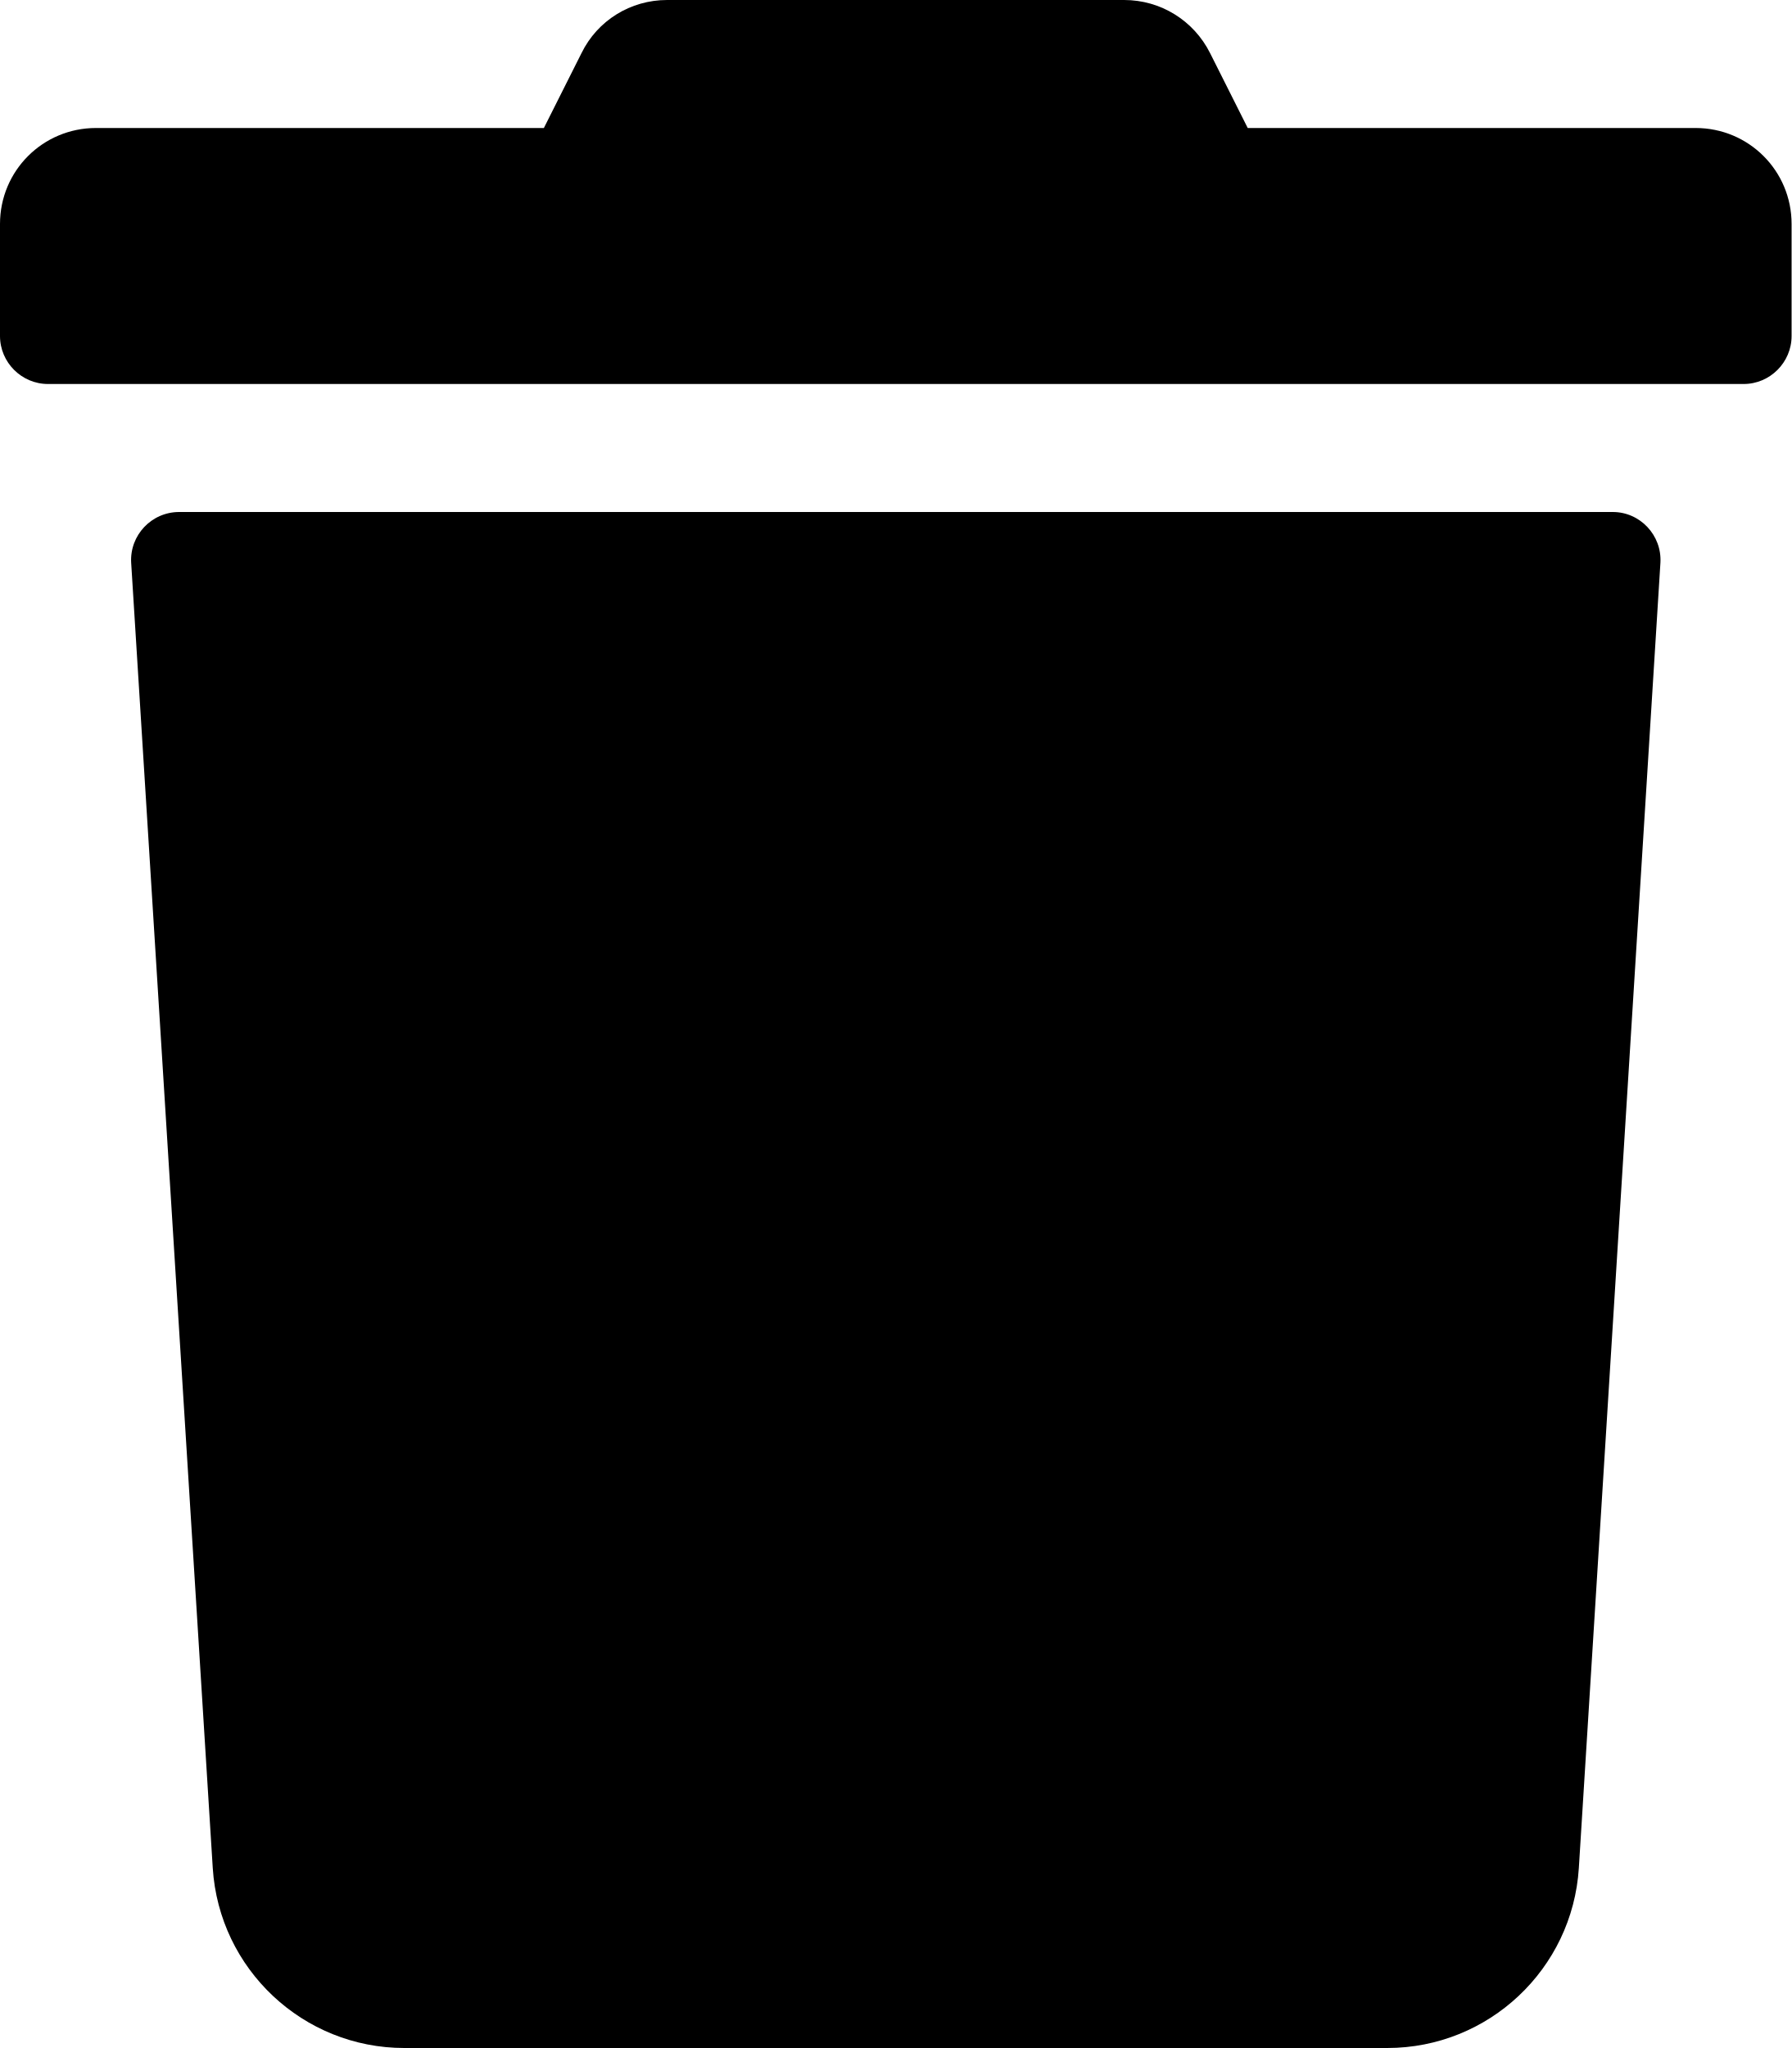
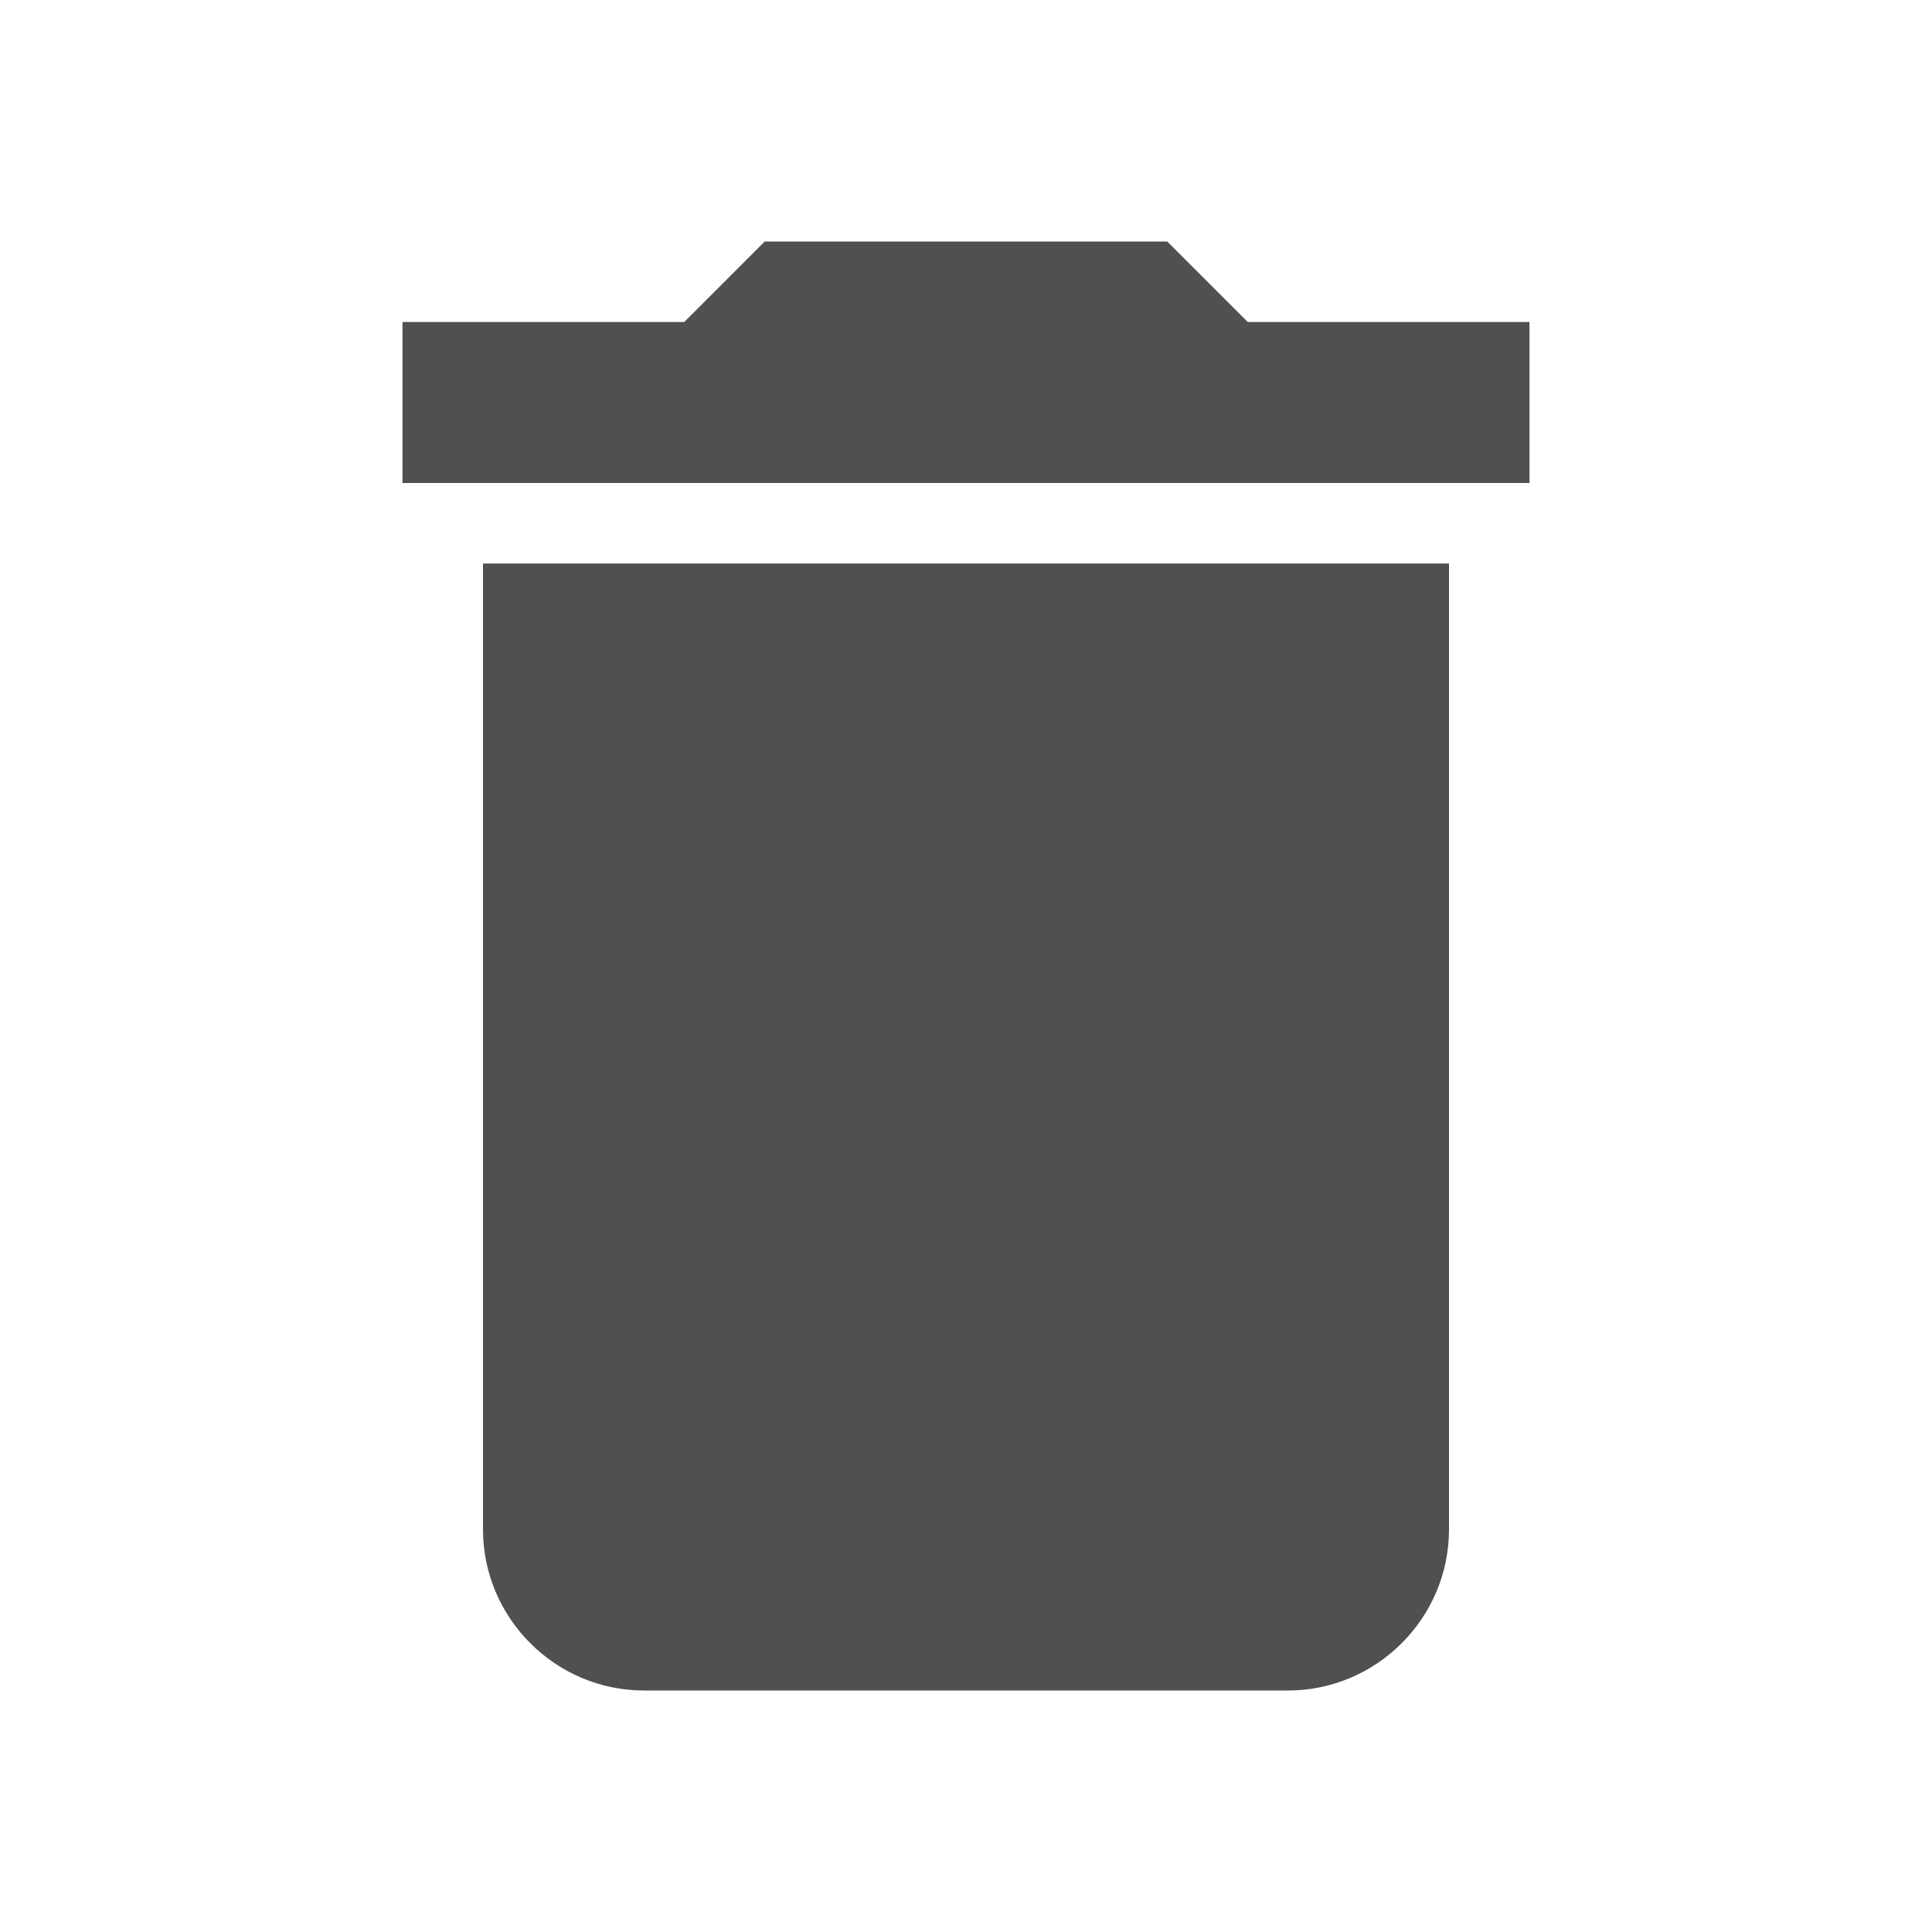
- <svg xmlns="http://www.w3.org/2000/svg" viewBox="0 0 448 512">
-   <path d="M0 84V56c0-13.3 10.7-24 24-24h112l9.4-18.7c4-8.2 12.3-13.3 21.4-13.3h114.3c9.1 0 17.4 5.1 21.5 13.3L312 32h112c13.3 0 24 10.7 24 24v28c0 6.6-5.4 12-12 12H12C5.4 96 0 90.6 0 84zm415.2 56.7L394.8 467c-1.6 25.3-22.6 45-47.9 45H101.1c-25.3 0-46.3-19.7-47.9-45L32.8 140.7c-.4-6.9 5.1-12.7 12-12.7h358.5c6.8 0 12.3 5.8 11.9 12.7z" />
+ <svg xmlns="http://www.w3.org/2000/svg" fill="#000000" height="24" viewBox="0 0 24 24" width="24" version="1.1" id="svg16404">
+   <defs id="defs16408" />
+   <path d="M6 19c0 1.1.9 2 2 2h8c1.1 0 2-.9 2-2V7H6v12zM19 4h-3.5l-1-1h-5l-1 1H5v2h14V4z" id="path16400" style="fill:#505050;fill-opacity:1" />
+   <path d="M0 0h24v24H0z" fill="none" id="path16402" />
</svg>
